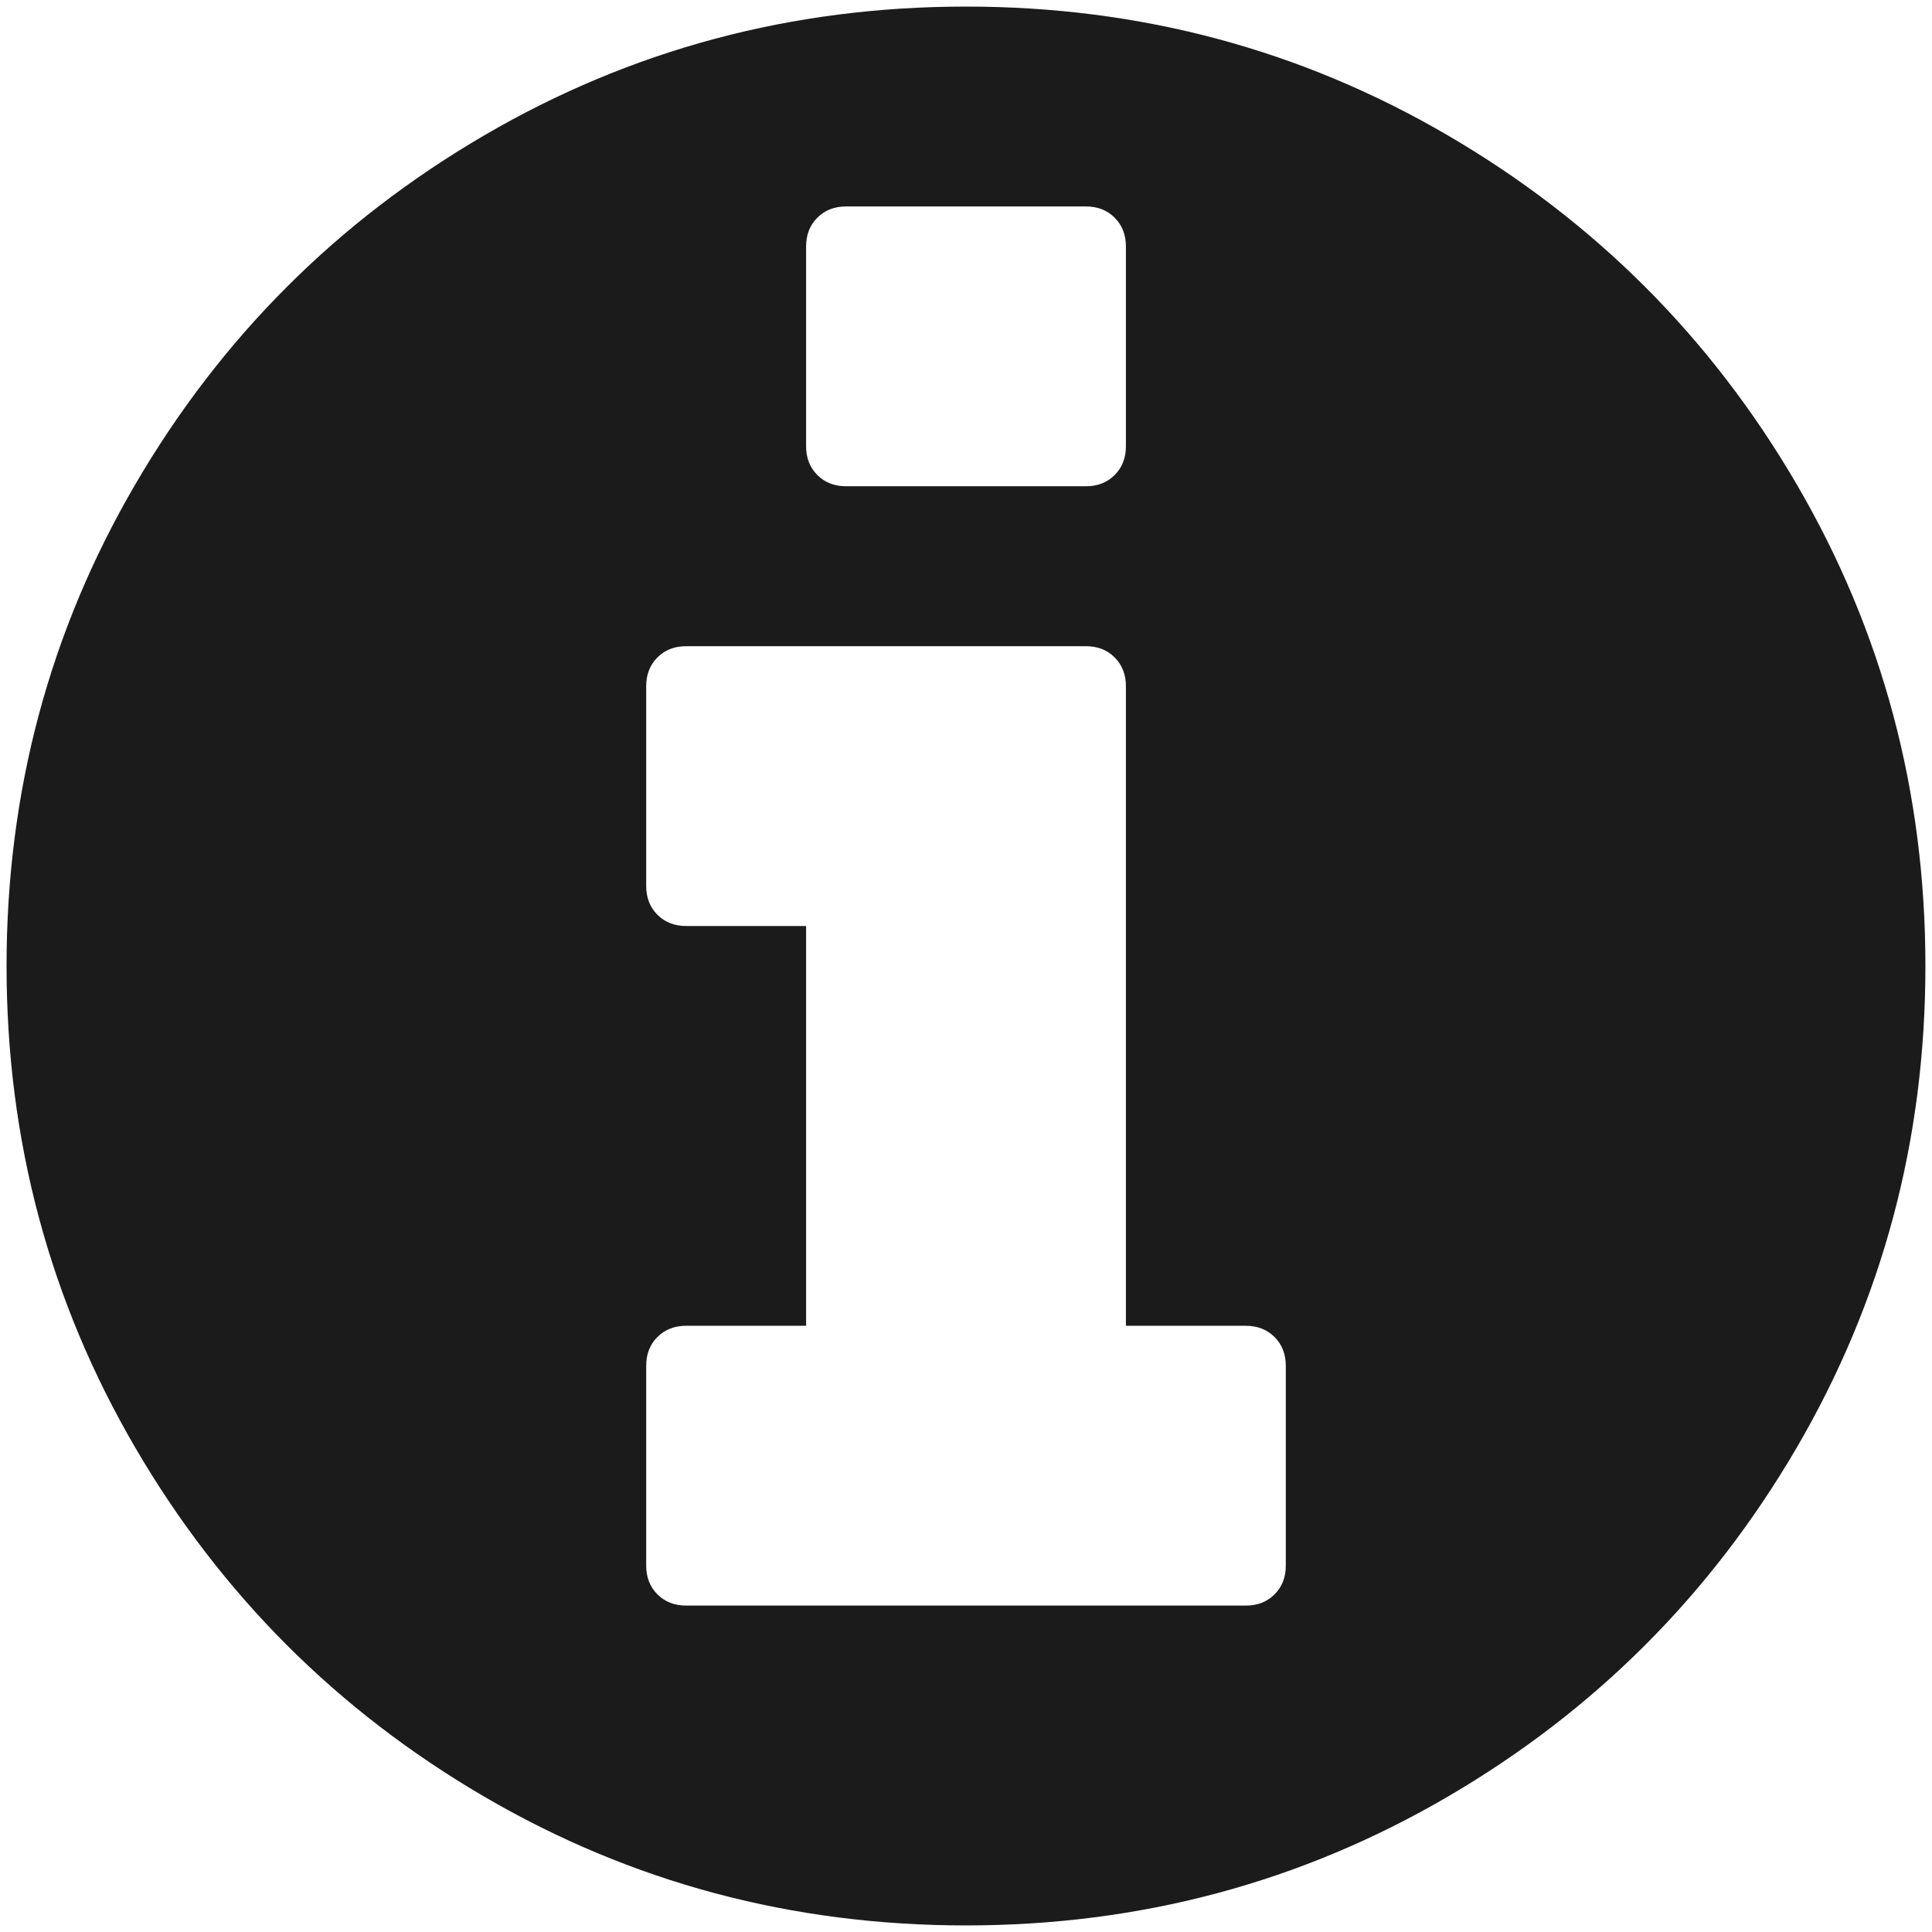
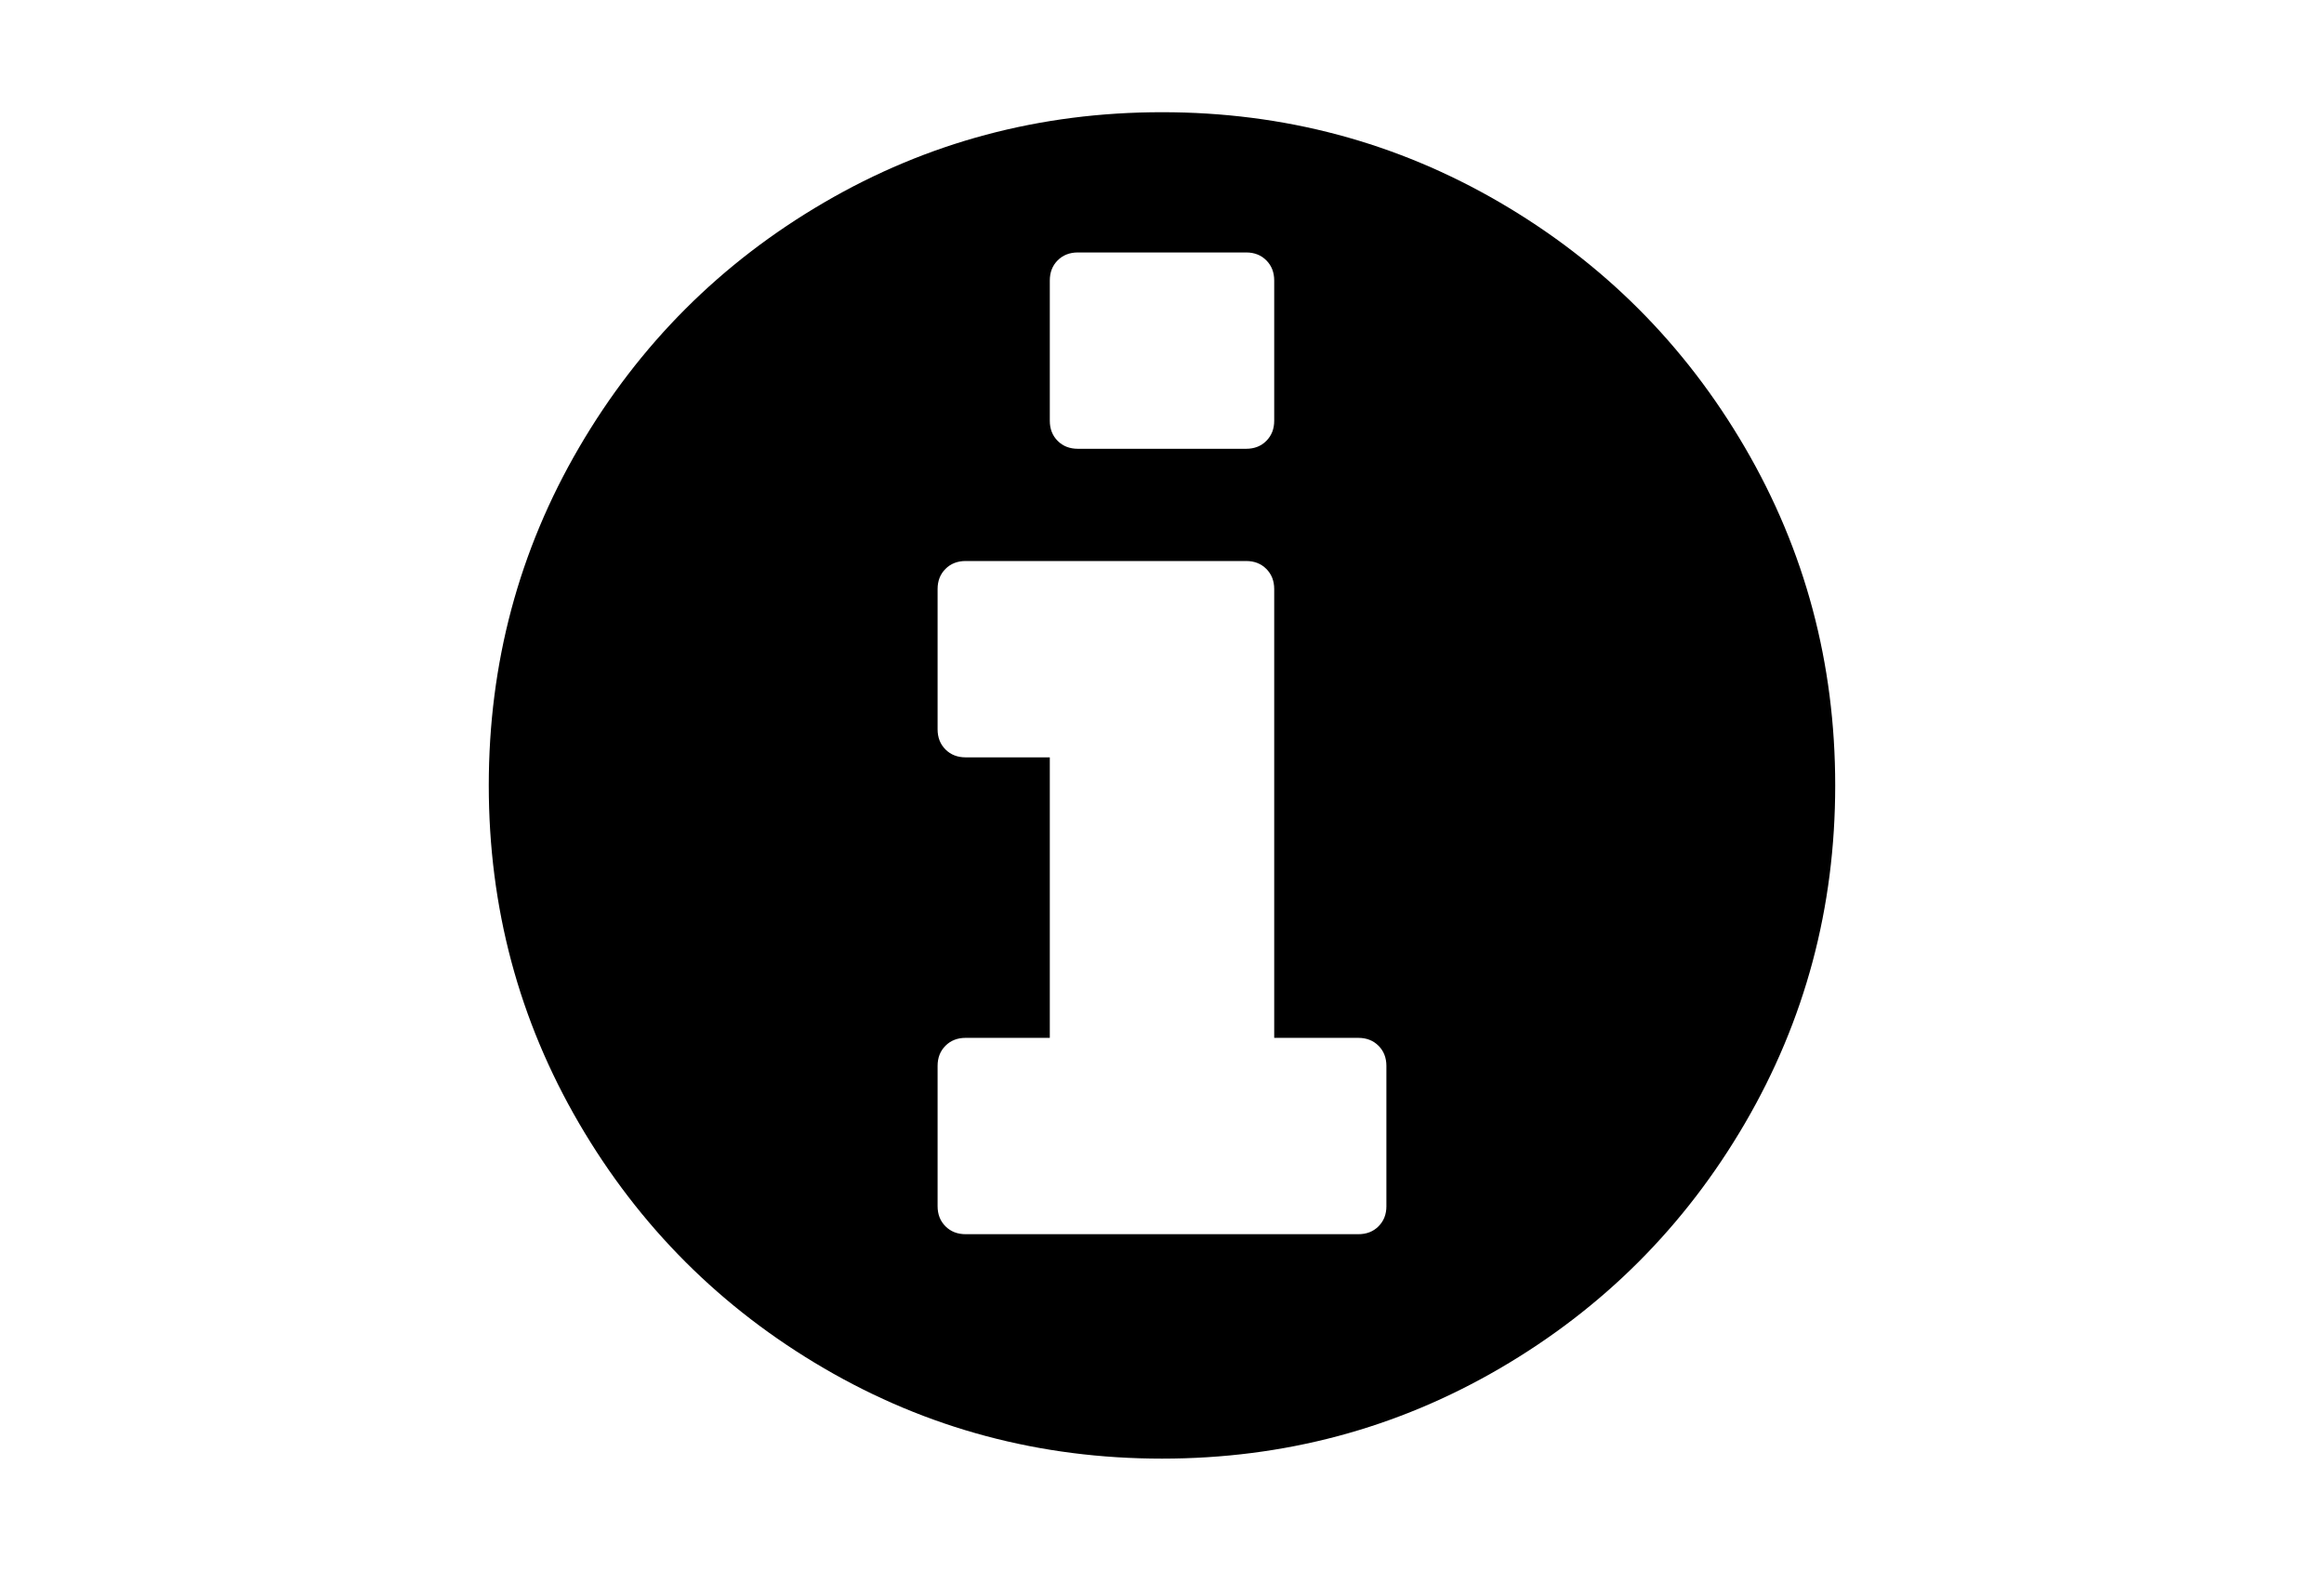
- <svg xmlns="http://www.w3.org/2000/svg" width="126" height="126" viewBox="0 0 126 126">
-   <path fill="#1B1B1B" d="M117.18,31.592 C111.585,22.006 103.995,14.416 94.409,8.821 C84.821,3.226 74.354,0.429 63.001,0.429 C51.649,0.429 41.179,3.226 31.593,8.821 C22.006,14.415 14.416,22.005 8.821,31.592 C3.225,41.179 0.428,51.649 0.428,63 C0.428,74.352 3.226,84.82 8.82,94.408 C14.415,103.993 22.005,111.584 31.592,117.179 C41.179,122.774 51.648,125.571 63,125.571 C74.352,125.571 84.822,122.774 94.408,117.179 C103.994,111.585 111.584,103.994 117.179,94.408 C122.773,84.821 125.57,74.351 125.57,63 C125.57,51.648 122.773,41.178 117.18,31.592 Z M52.572,16.071 C52.572,15.31 52.816,14.686 53.305,14.197 C53.794,13.709 54.419,13.464 55.179,13.464 L70.823,13.464 C71.583,13.464 72.208,13.709 72.695,14.197 C73.183,14.686 73.429,15.31 73.429,16.071 L73.429,29.107 C73.429,29.867 73.183,30.492 72.695,30.98 C72.208,31.469 71.583,31.713 70.823,31.713 L55.179,31.713 C54.419,31.713 53.794,31.469 53.305,30.98 C52.816,30.492 52.572,29.867 52.572,29.107 L52.572,16.071 Z M83.857,102.107 C83.857,102.867 83.611,103.492 83.124,103.979 C82.637,104.468 82.012,104.712 81.25,104.712 L44.75,104.712 C43.989,104.712 43.365,104.468 42.876,103.979 C42.387,103.491 42.143,102.866 42.143,102.106 L42.143,89.07 C42.143,88.308 42.387,87.685 42.876,87.196 C43.365,86.708 43.99,86.463 44.75,86.463 L52.572,86.463 L52.572,60.392 L44.75,60.392 C43.989,60.392 43.365,60.148 42.876,59.659 C42.387,59.171 42.143,58.546 42.143,57.785 L42.143,44.75 C42.143,43.989 42.387,43.365 42.876,42.876 C43.365,42.387 43.99,42.143 44.75,42.143 L70.823,42.143 C71.583,42.143 72.208,42.387 72.695,42.876 C73.183,43.365 73.429,43.989 73.429,44.75 L73.429,86.464 L81.249,86.464 C82.01,86.464 82.635,86.709 83.123,87.197 C83.61,87.685 83.856,88.31 83.856,89.071 L83.856,102.107 L83.857,102.107 Z" />
+ <svg xmlns="http://www.w3.org/2000/svg" version="1.1" id="Capa_1" x="0px" y="0px" width="216px" height="146px" viewBox="0 0 216 146" enable-background="new 0 0 216 146" xml:space="preserve">
+   <path d="M162.18,41.592c-5.595-9.586-13.185-17.176-22.771-22.771c-9.588-5.595-20.055-8.392-31.408-8.392  c-11.352,0-21.822,2.797-31.408,8.392c-9.587,5.594-17.177,13.184-22.772,22.771C48.225,51.179,45.428,61.649,45.428,73  c0,11.352,2.798,21.82,8.392,31.408c5.595,9.585,13.185,17.176,22.772,22.771c9.587,5.595,20.056,8.392,31.408,8.392  c11.352,0,21.822-2.797,31.408-8.392c9.586-5.594,17.176-13.185,22.771-22.771c5.594-9.587,8.391-20.057,8.391-31.408  C170.57,61.648,167.773,51.178,162.18,41.592z M97.572,26.071c0-0.761,0.244-1.385,0.733-1.874c0.489-0.488,1.114-0.733,1.874-0.733  h15.644c0.76,0,1.385,0.245,1.872,0.733c0.488,0.489,0.734,1.113,0.734,1.874v13.036c0,0.76-0.246,1.385-0.734,1.873  c-0.487,0.489-1.112,0.733-1.872,0.733h-15.644c-0.76,0-1.385-0.244-1.874-0.733c-0.489-0.488-0.733-1.113-0.733-1.873V26.071z   M128.857,112.107c0,0.76-0.246,1.385-0.733,1.872c-0.487,0.489-1.112,0.733-1.874,0.733h-36.5c-0.761,0-1.385-0.244-1.874-0.733  c-0.489-0.488-0.733-1.113-0.733-1.873V99.07c0-0.762,0.244-1.385,0.733-1.874c0.489-0.488,1.114-0.733,1.874-0.733h7.822V70.392  H89.75c-0.761,0-1.385-0.244-1.874-0.733c-0.489-0.488-0.733-1.113-0.733-1.874V54.75c0-0.761,0.244-1.385,0.733-1.874  c0.489-0.489,1.114-0.733,1.874-0.733h26.073c0.76,0,1.385,0.244,1.872,0.733c0.488,0.489,0.734,1.113,0.734,1.874v41.714h7.82  c0.761,0,1.386,0.245,1.874,0.733c0.487,0.488,0.733,1.113,0.733,1.874V112.107z" />
</svg>
